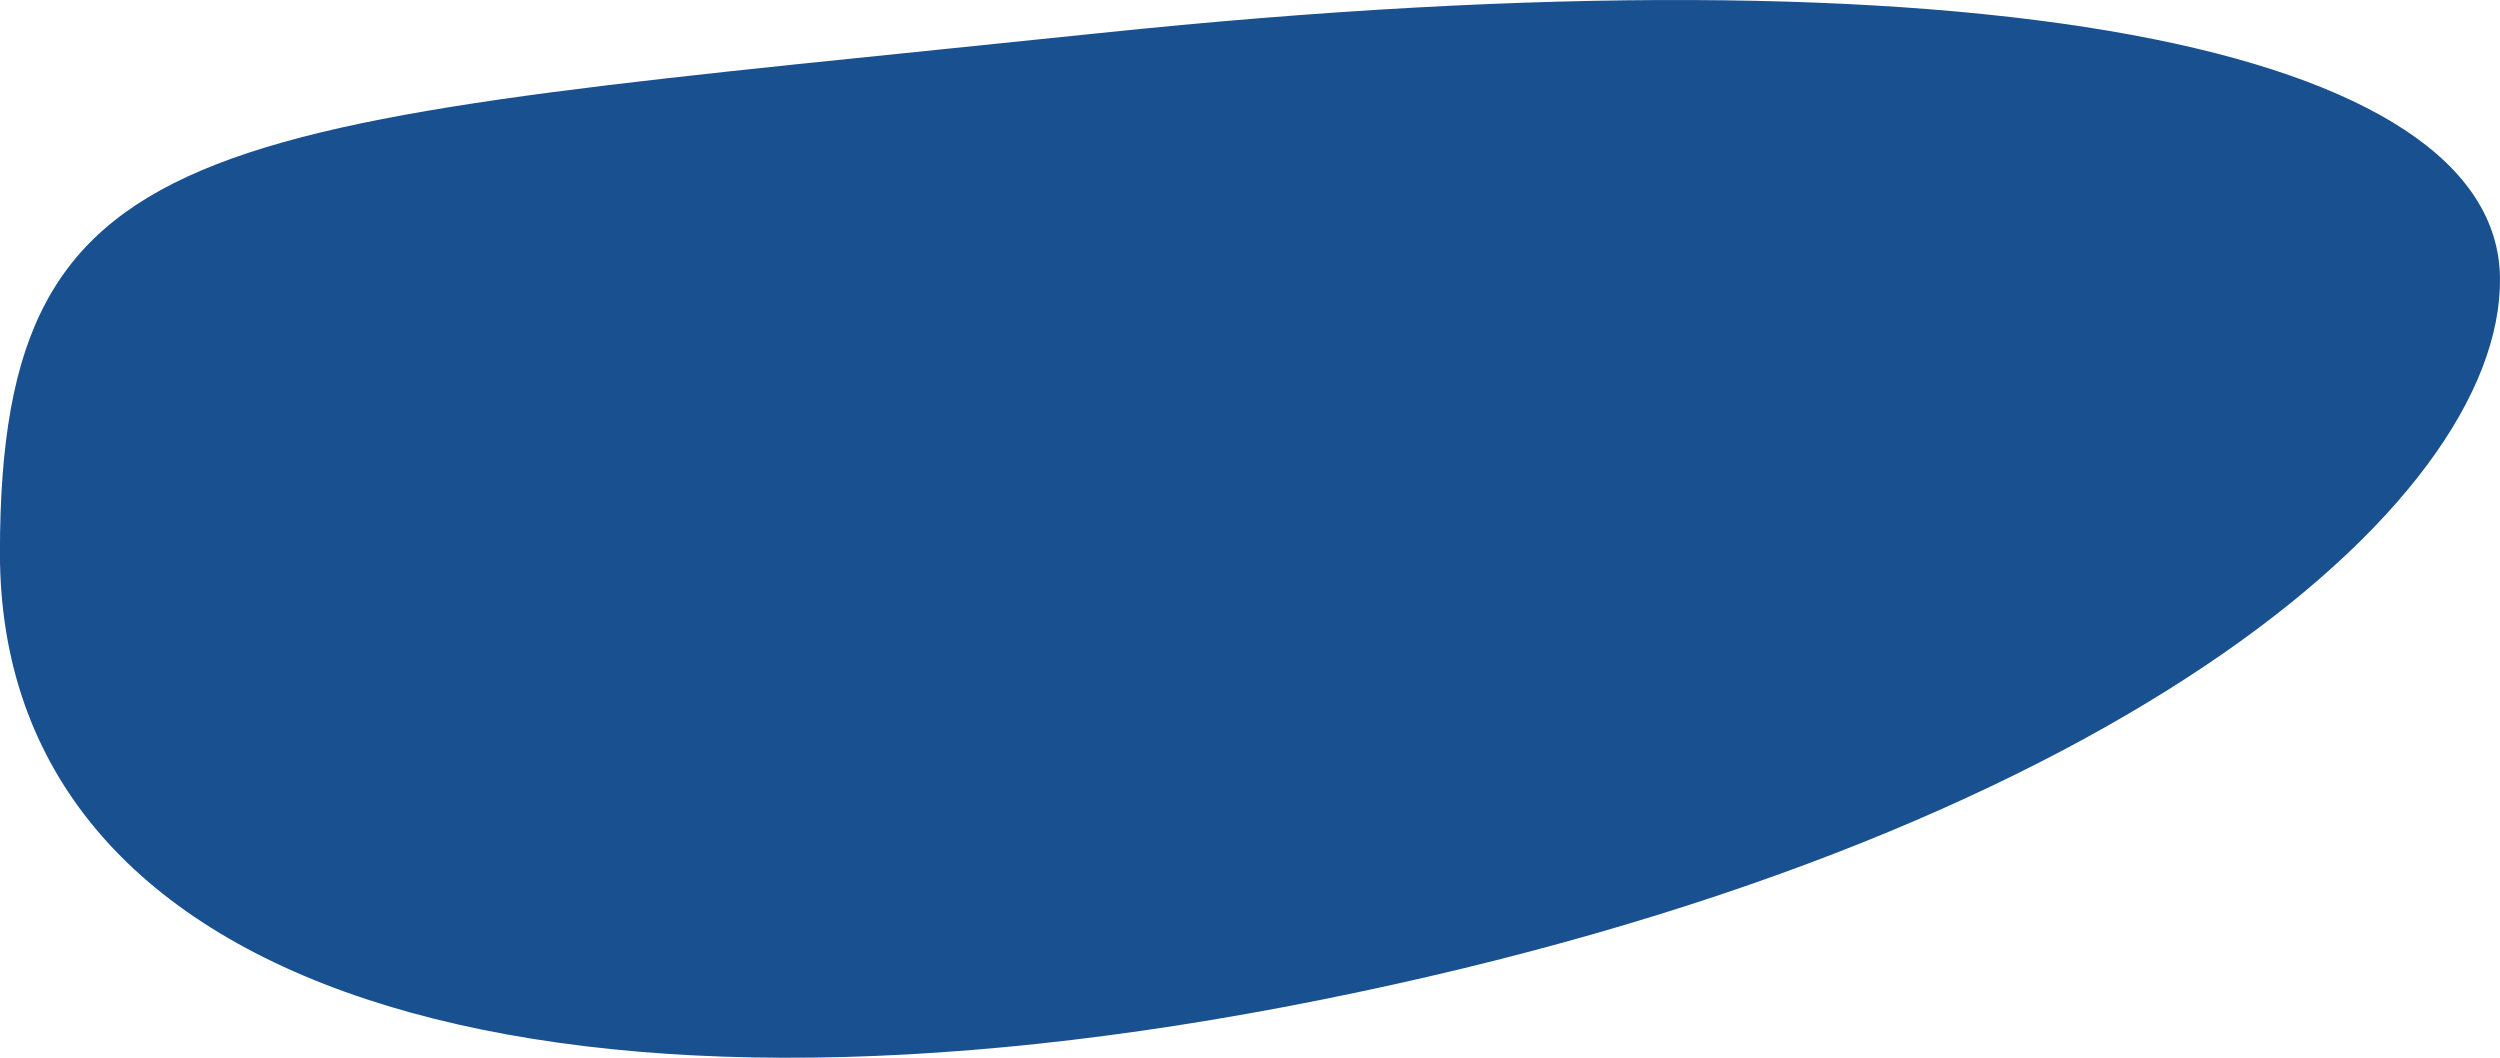
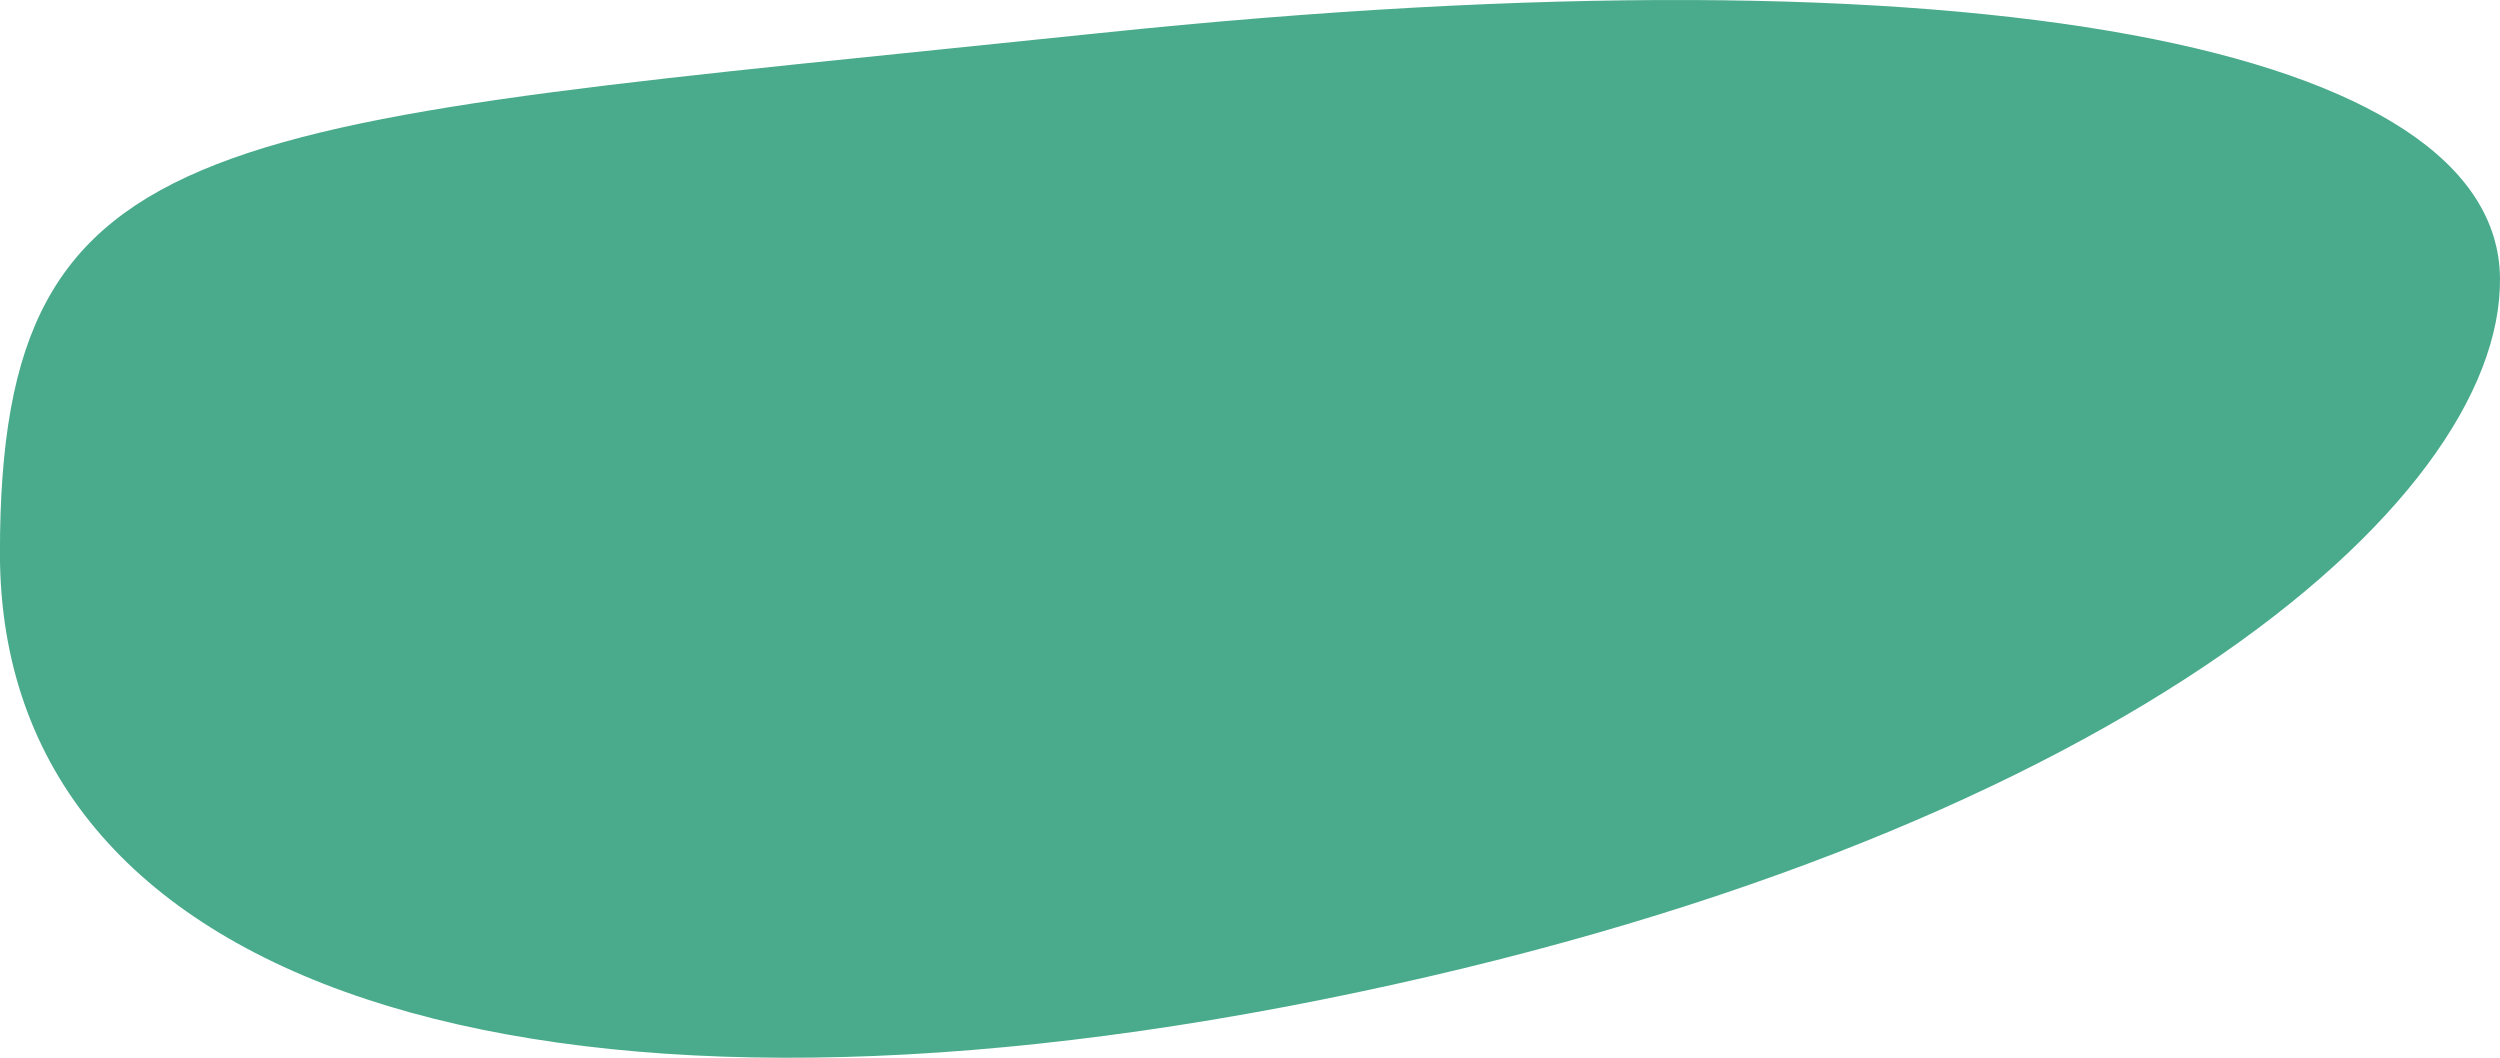
<svg xmlns="http://www.w3.org/2000/svg" width="149.522" height="63.263" viewBox="0 0 149.522 63.263">
-   <path d="M77.641,19.712c53.091-5.547,83.614.939,83.784,14.633S137.7,68.17,90.83,77.544,11.9,76.915,11.9,50.809,24.549,25.259,77.641,19.712Z" transform="translate(-11.904 -17.73)" fill="#195090" />
+   <path d="M77.641,19.712c53.091-5.547,83.614.939,83.784,14.633S137.7,68.17,90.83,77.544,11.9,76.915,11.9,50.809,24.549,25.259,77.641,19.712Z" transform="translate(-11.904 -17.73)" fill="#49AB8B" />
</svg>
